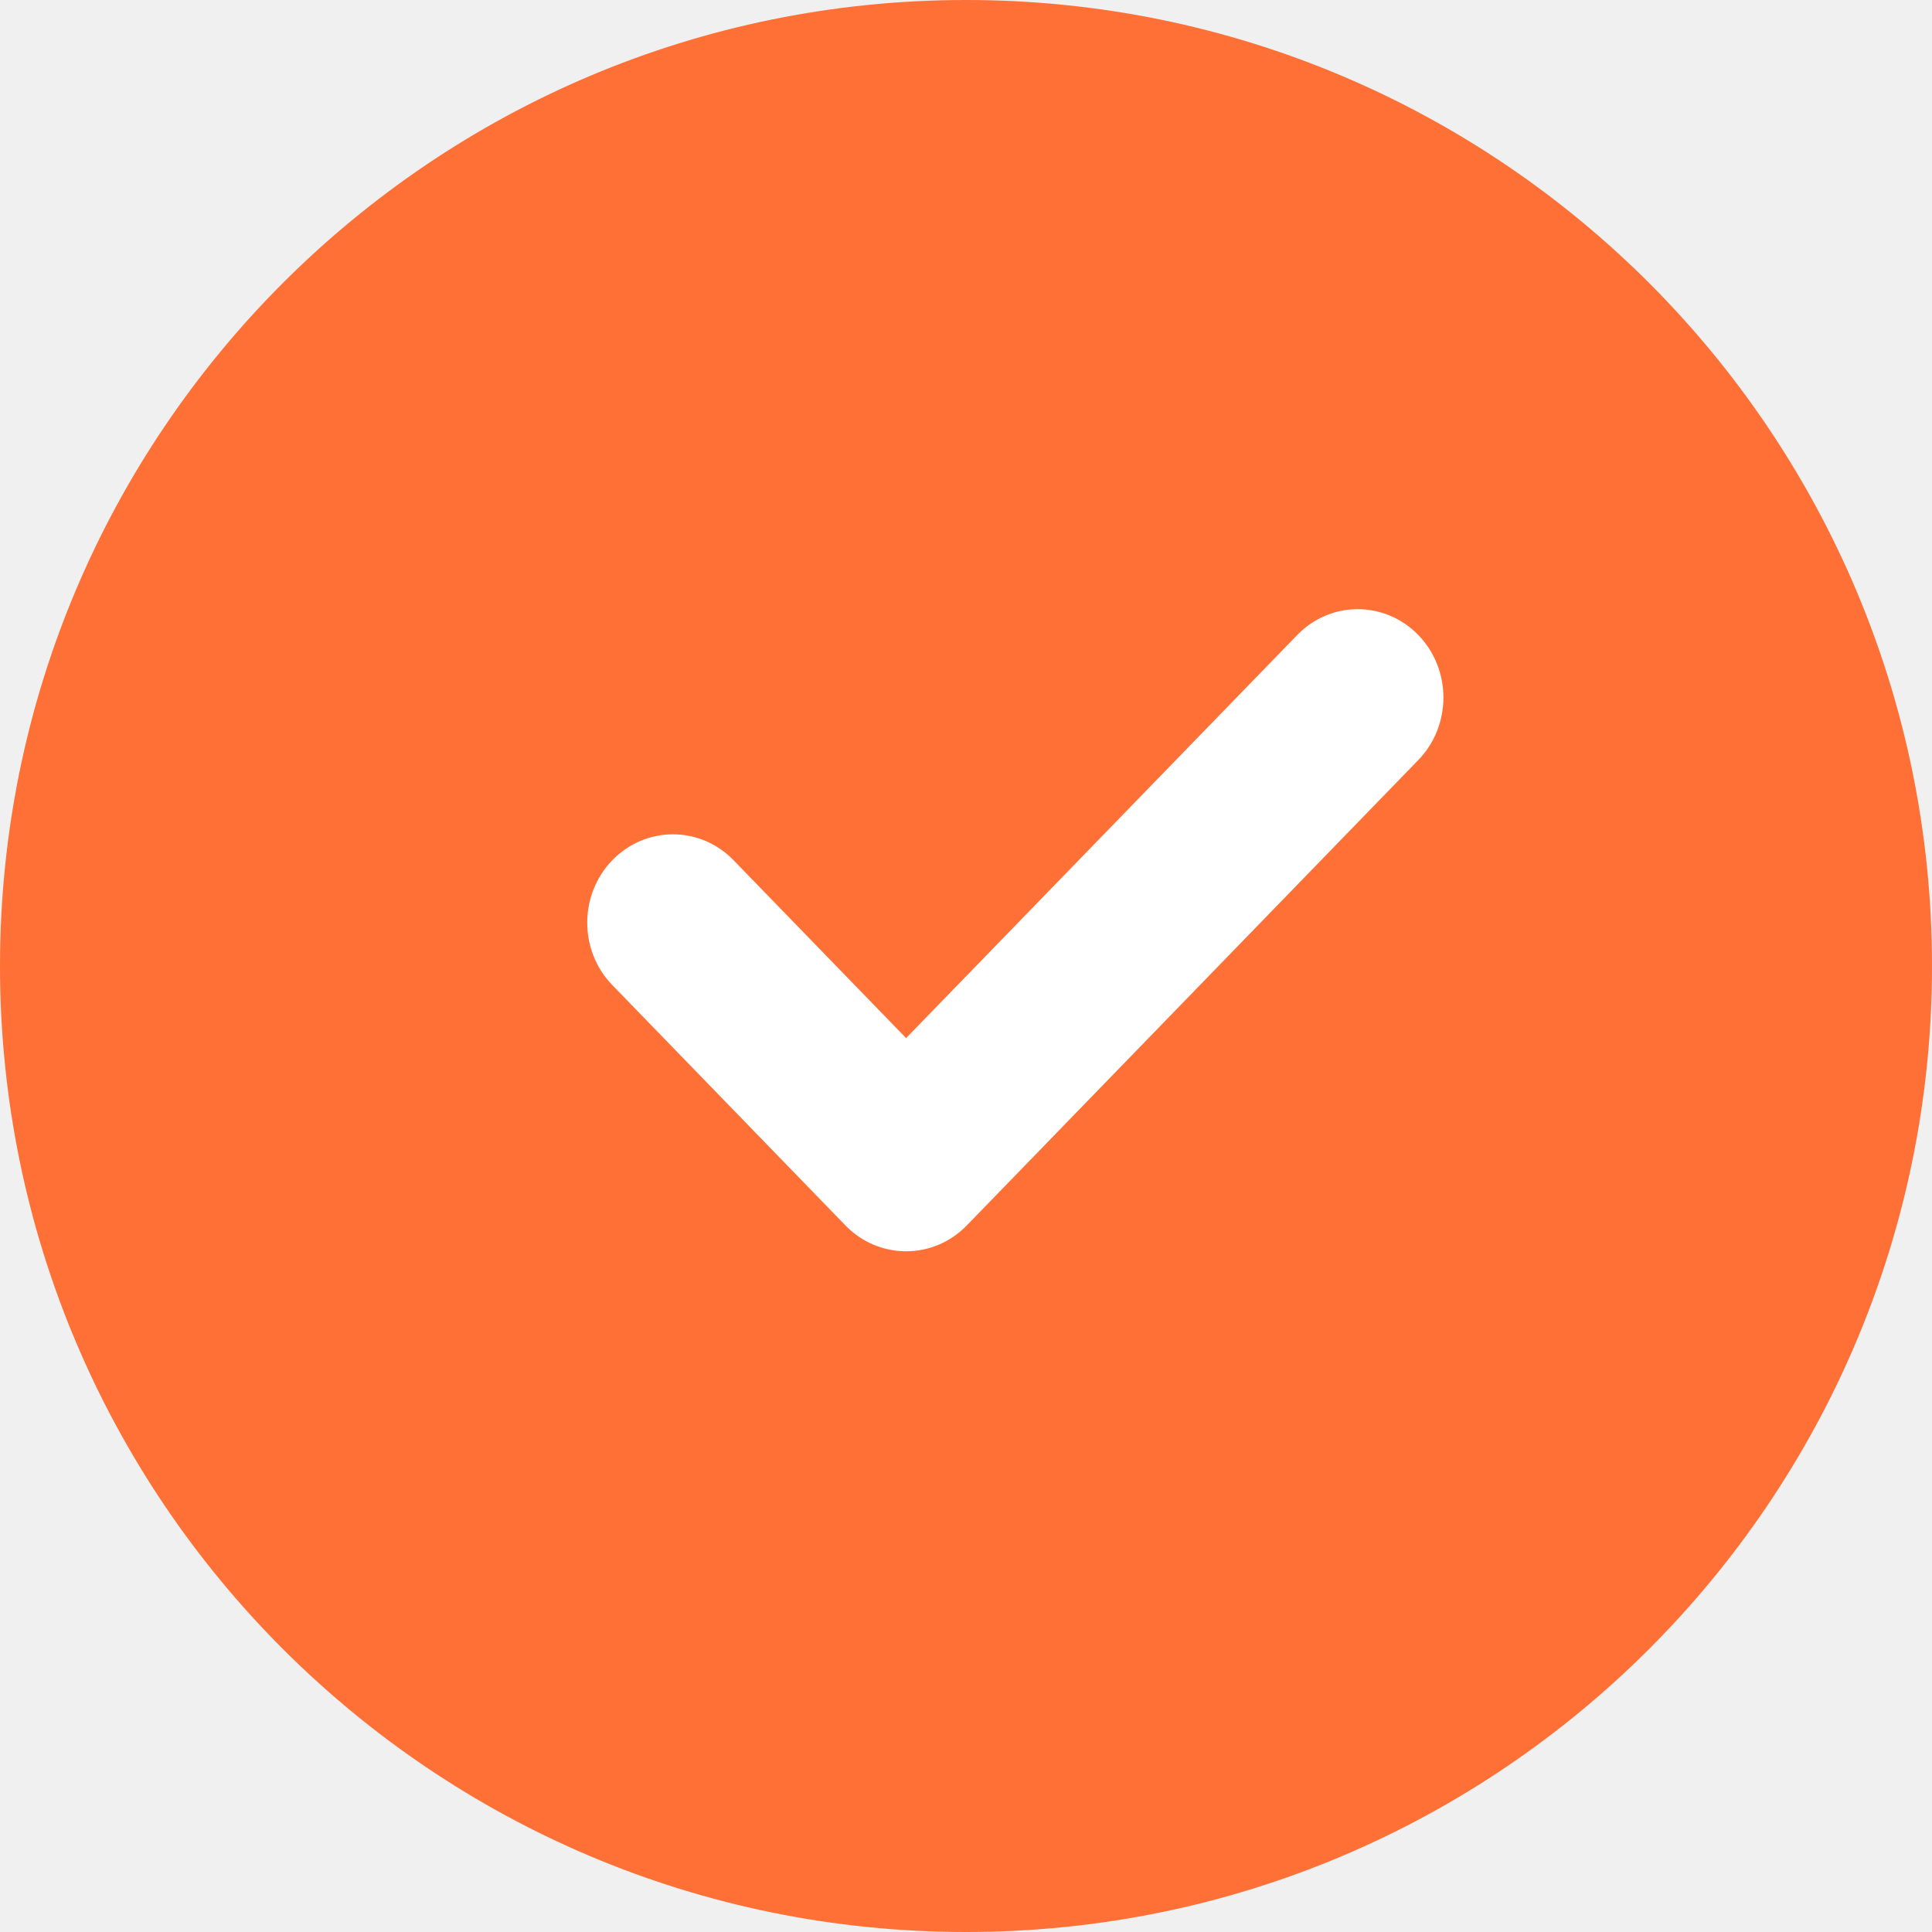
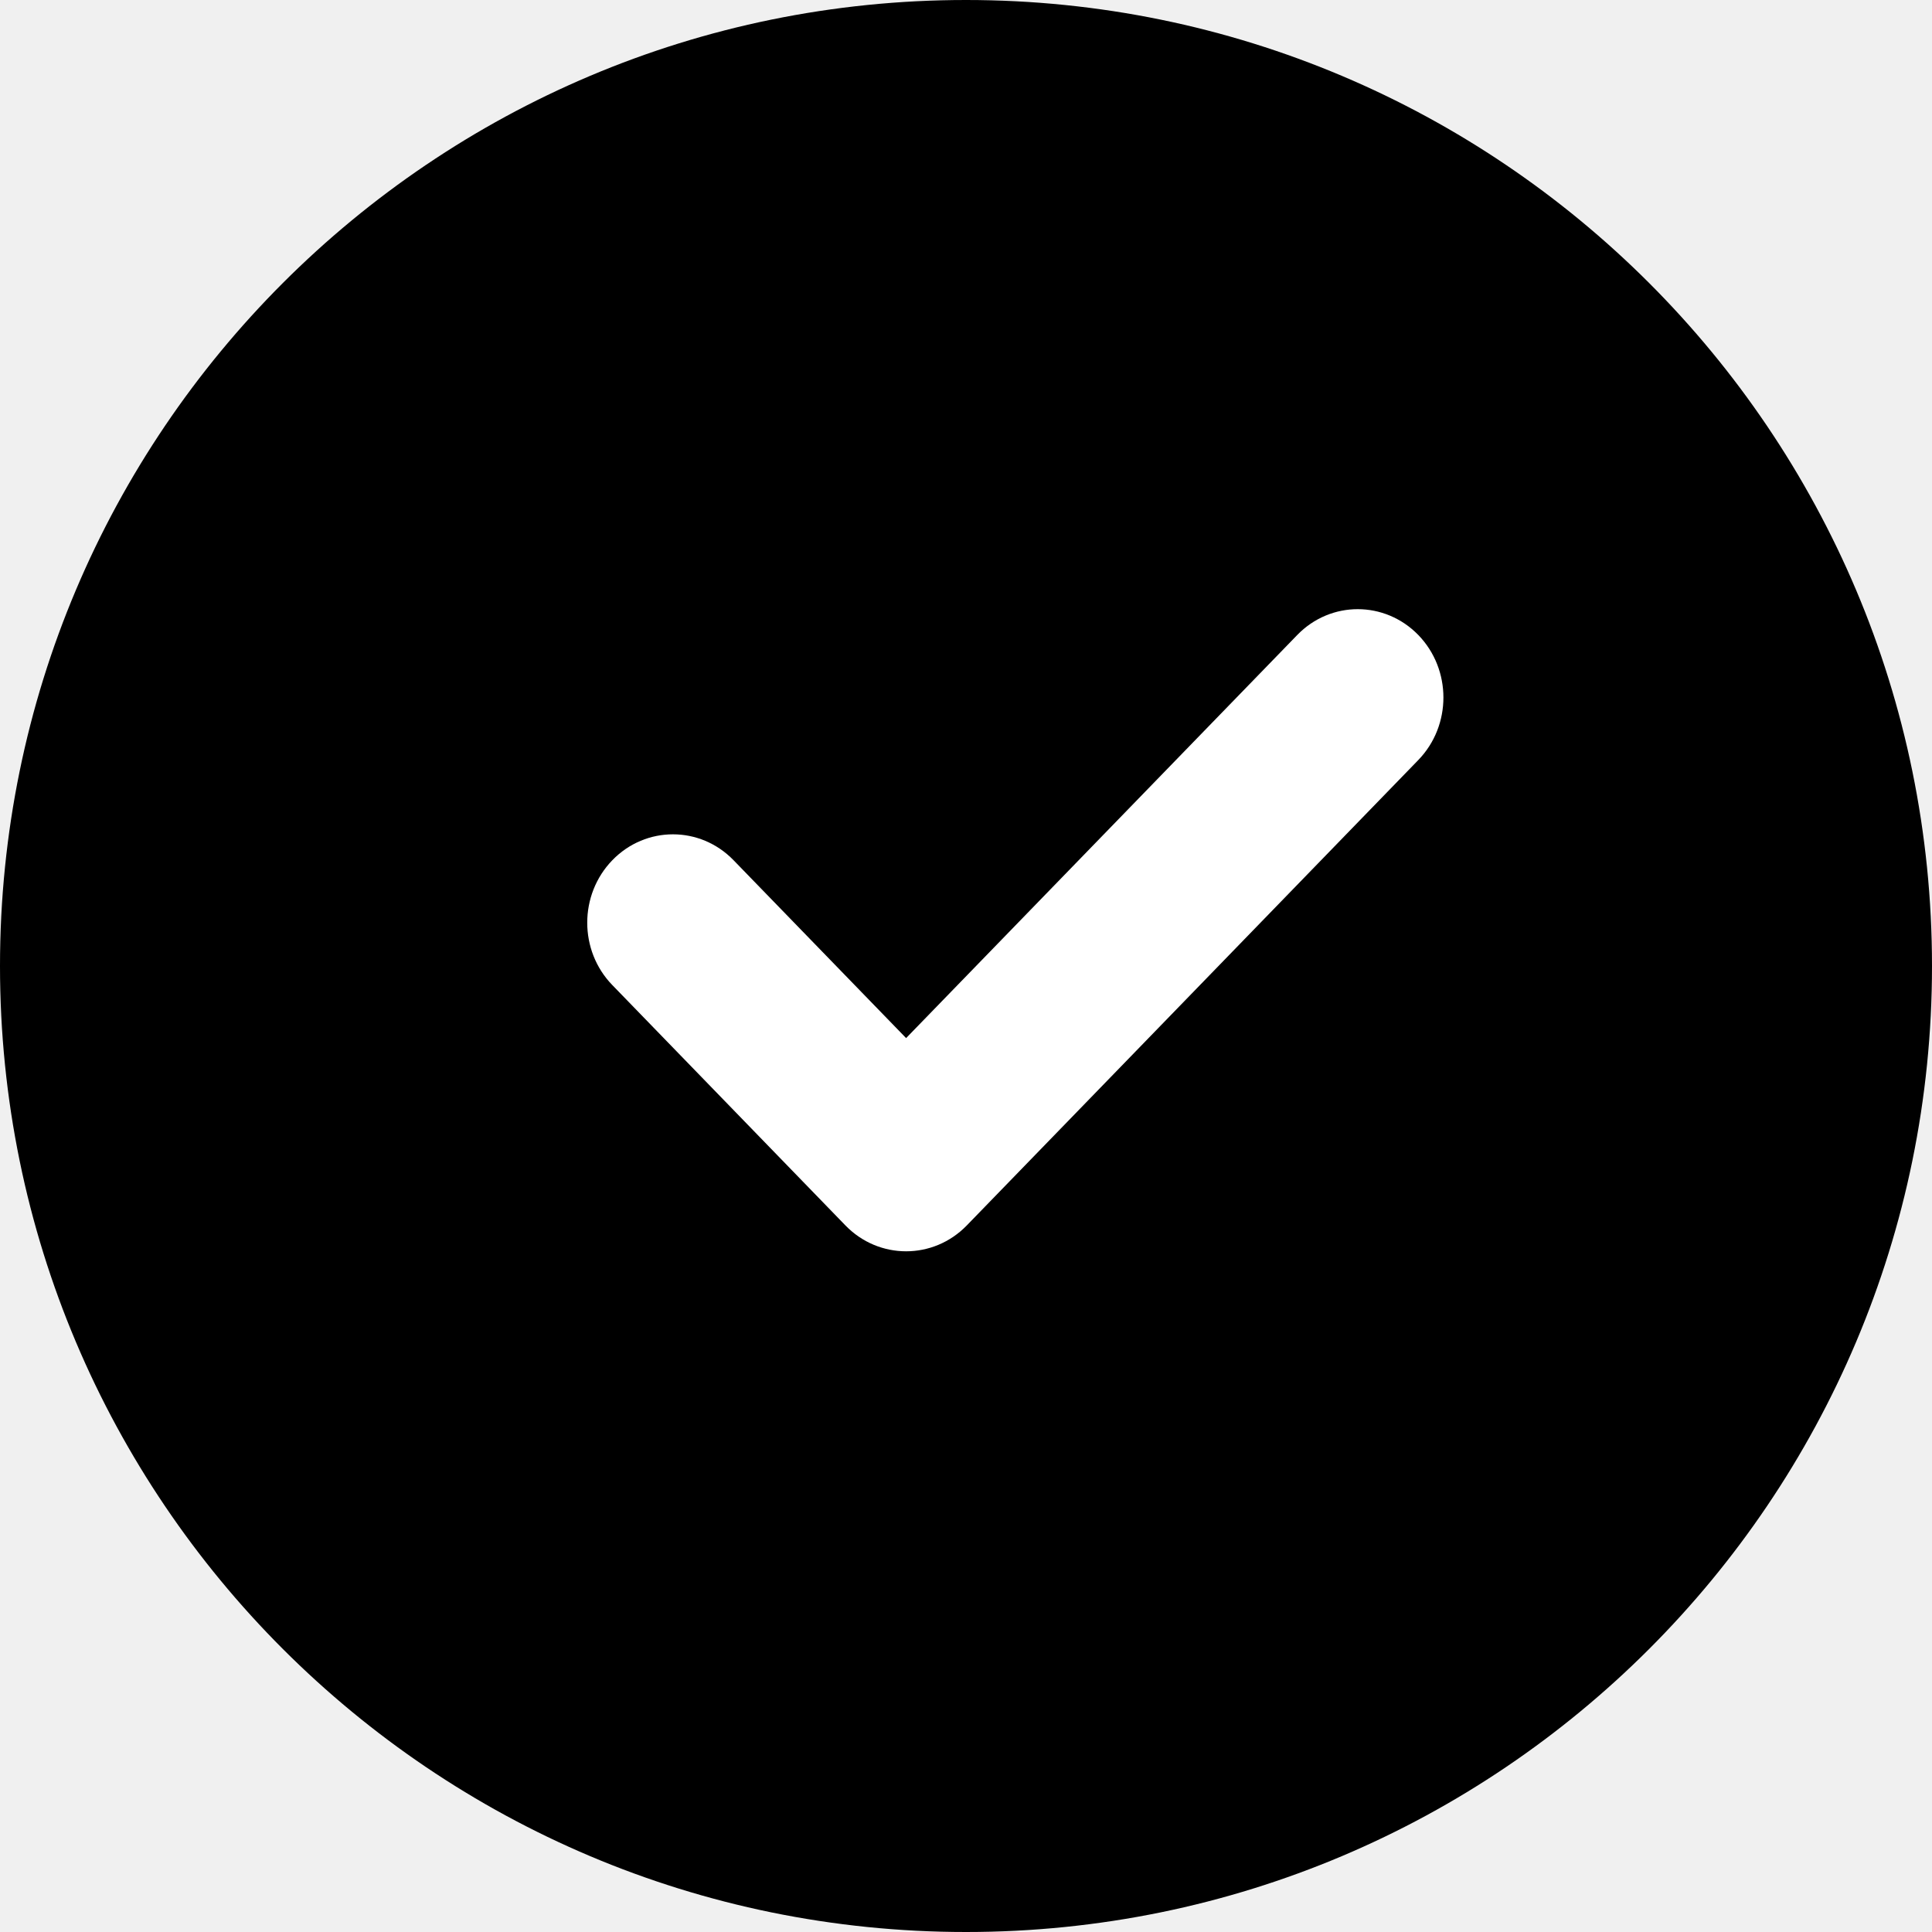
- <svg xmlns="http://www.w3.org/2000/svg" width="16" height="16" viewBox="0 0 16 16" fill="none">
-   <circle cx="8" cy="8" r="8" fill="#FF7036" />
+ <svg xmlns="http://www.w3.org/2000/svg" viewBox="0 0 16 16" fill="none">
+   <circle cx="8" cy="8" r="8" fill="currentcolor" />
  <path d="M11.746 6.294L8.006 10.149C7.729 10.434 7.279 10.434 7.002 10.149L5.071 8.158C4.794 7.873 4.794 7.41 5.071 7.124C5.348 6.838 5.798 6.838 6.075 7.124L7.504 8.597L10.743 5.259C11.02 4.973 11.469 4.974 11.746 5.259C12.023 5.545 12.023 6.008 11.746 6.294Z" fill="white" />
</svg>
